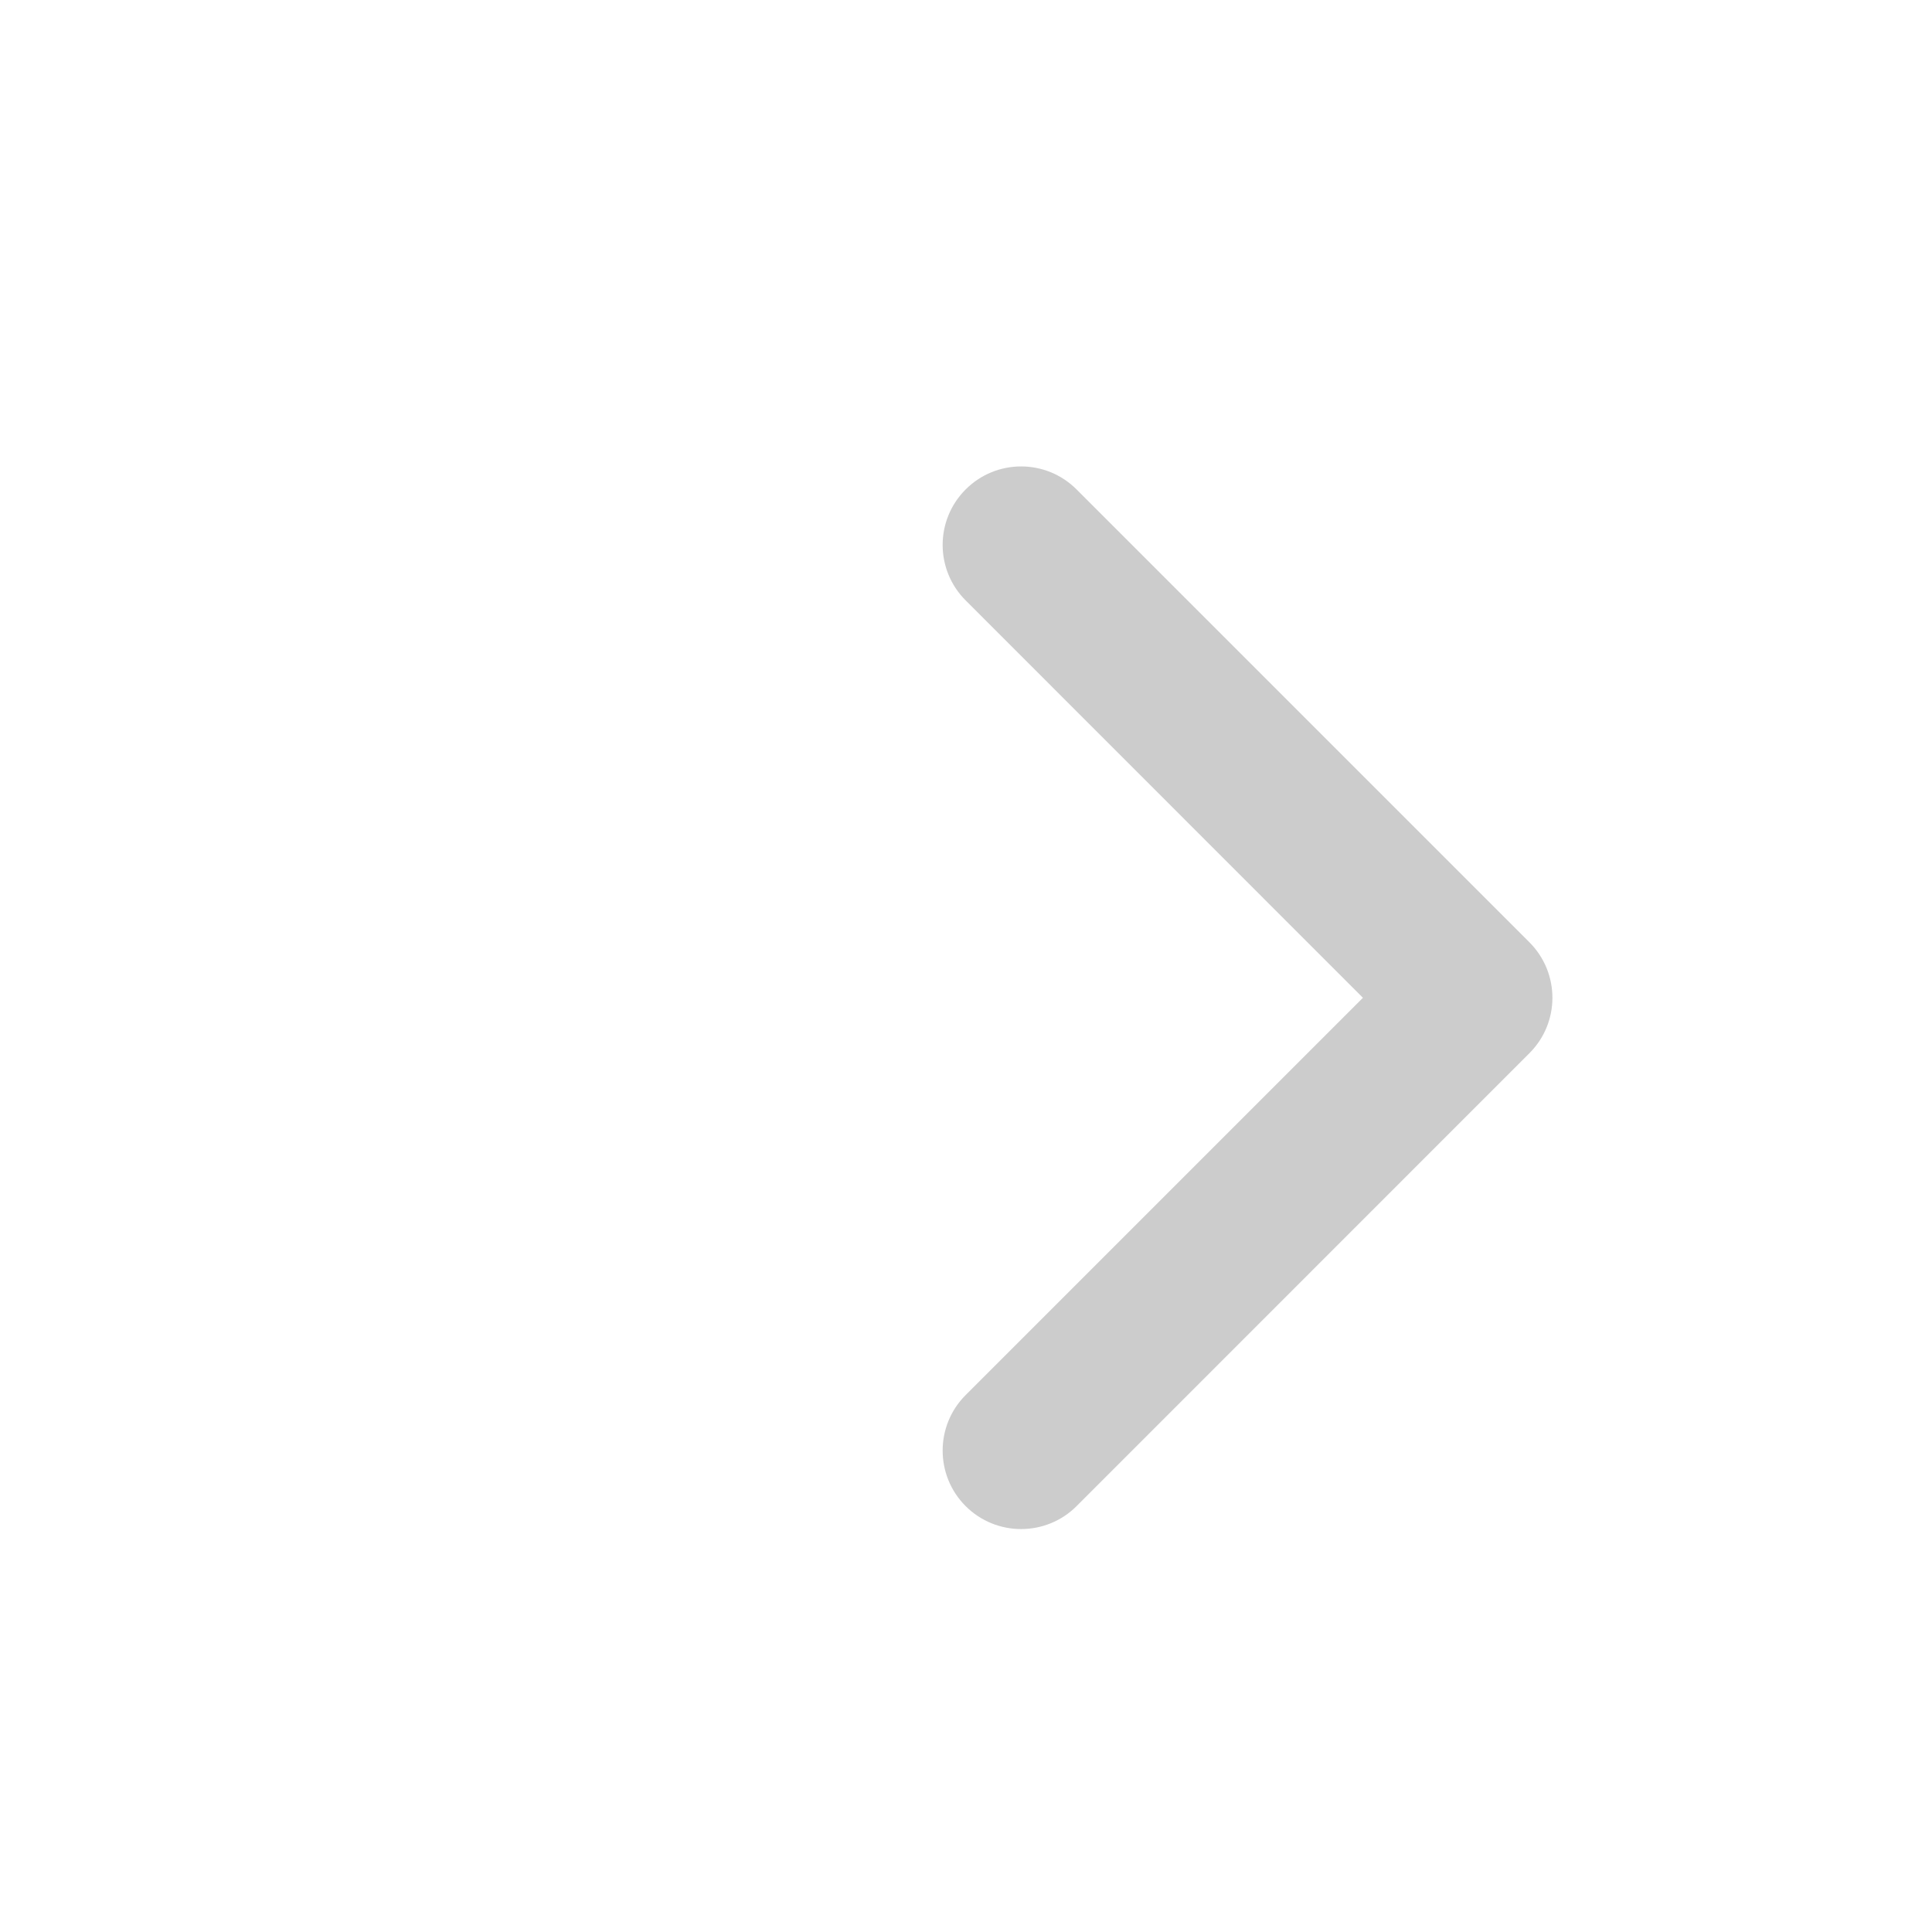
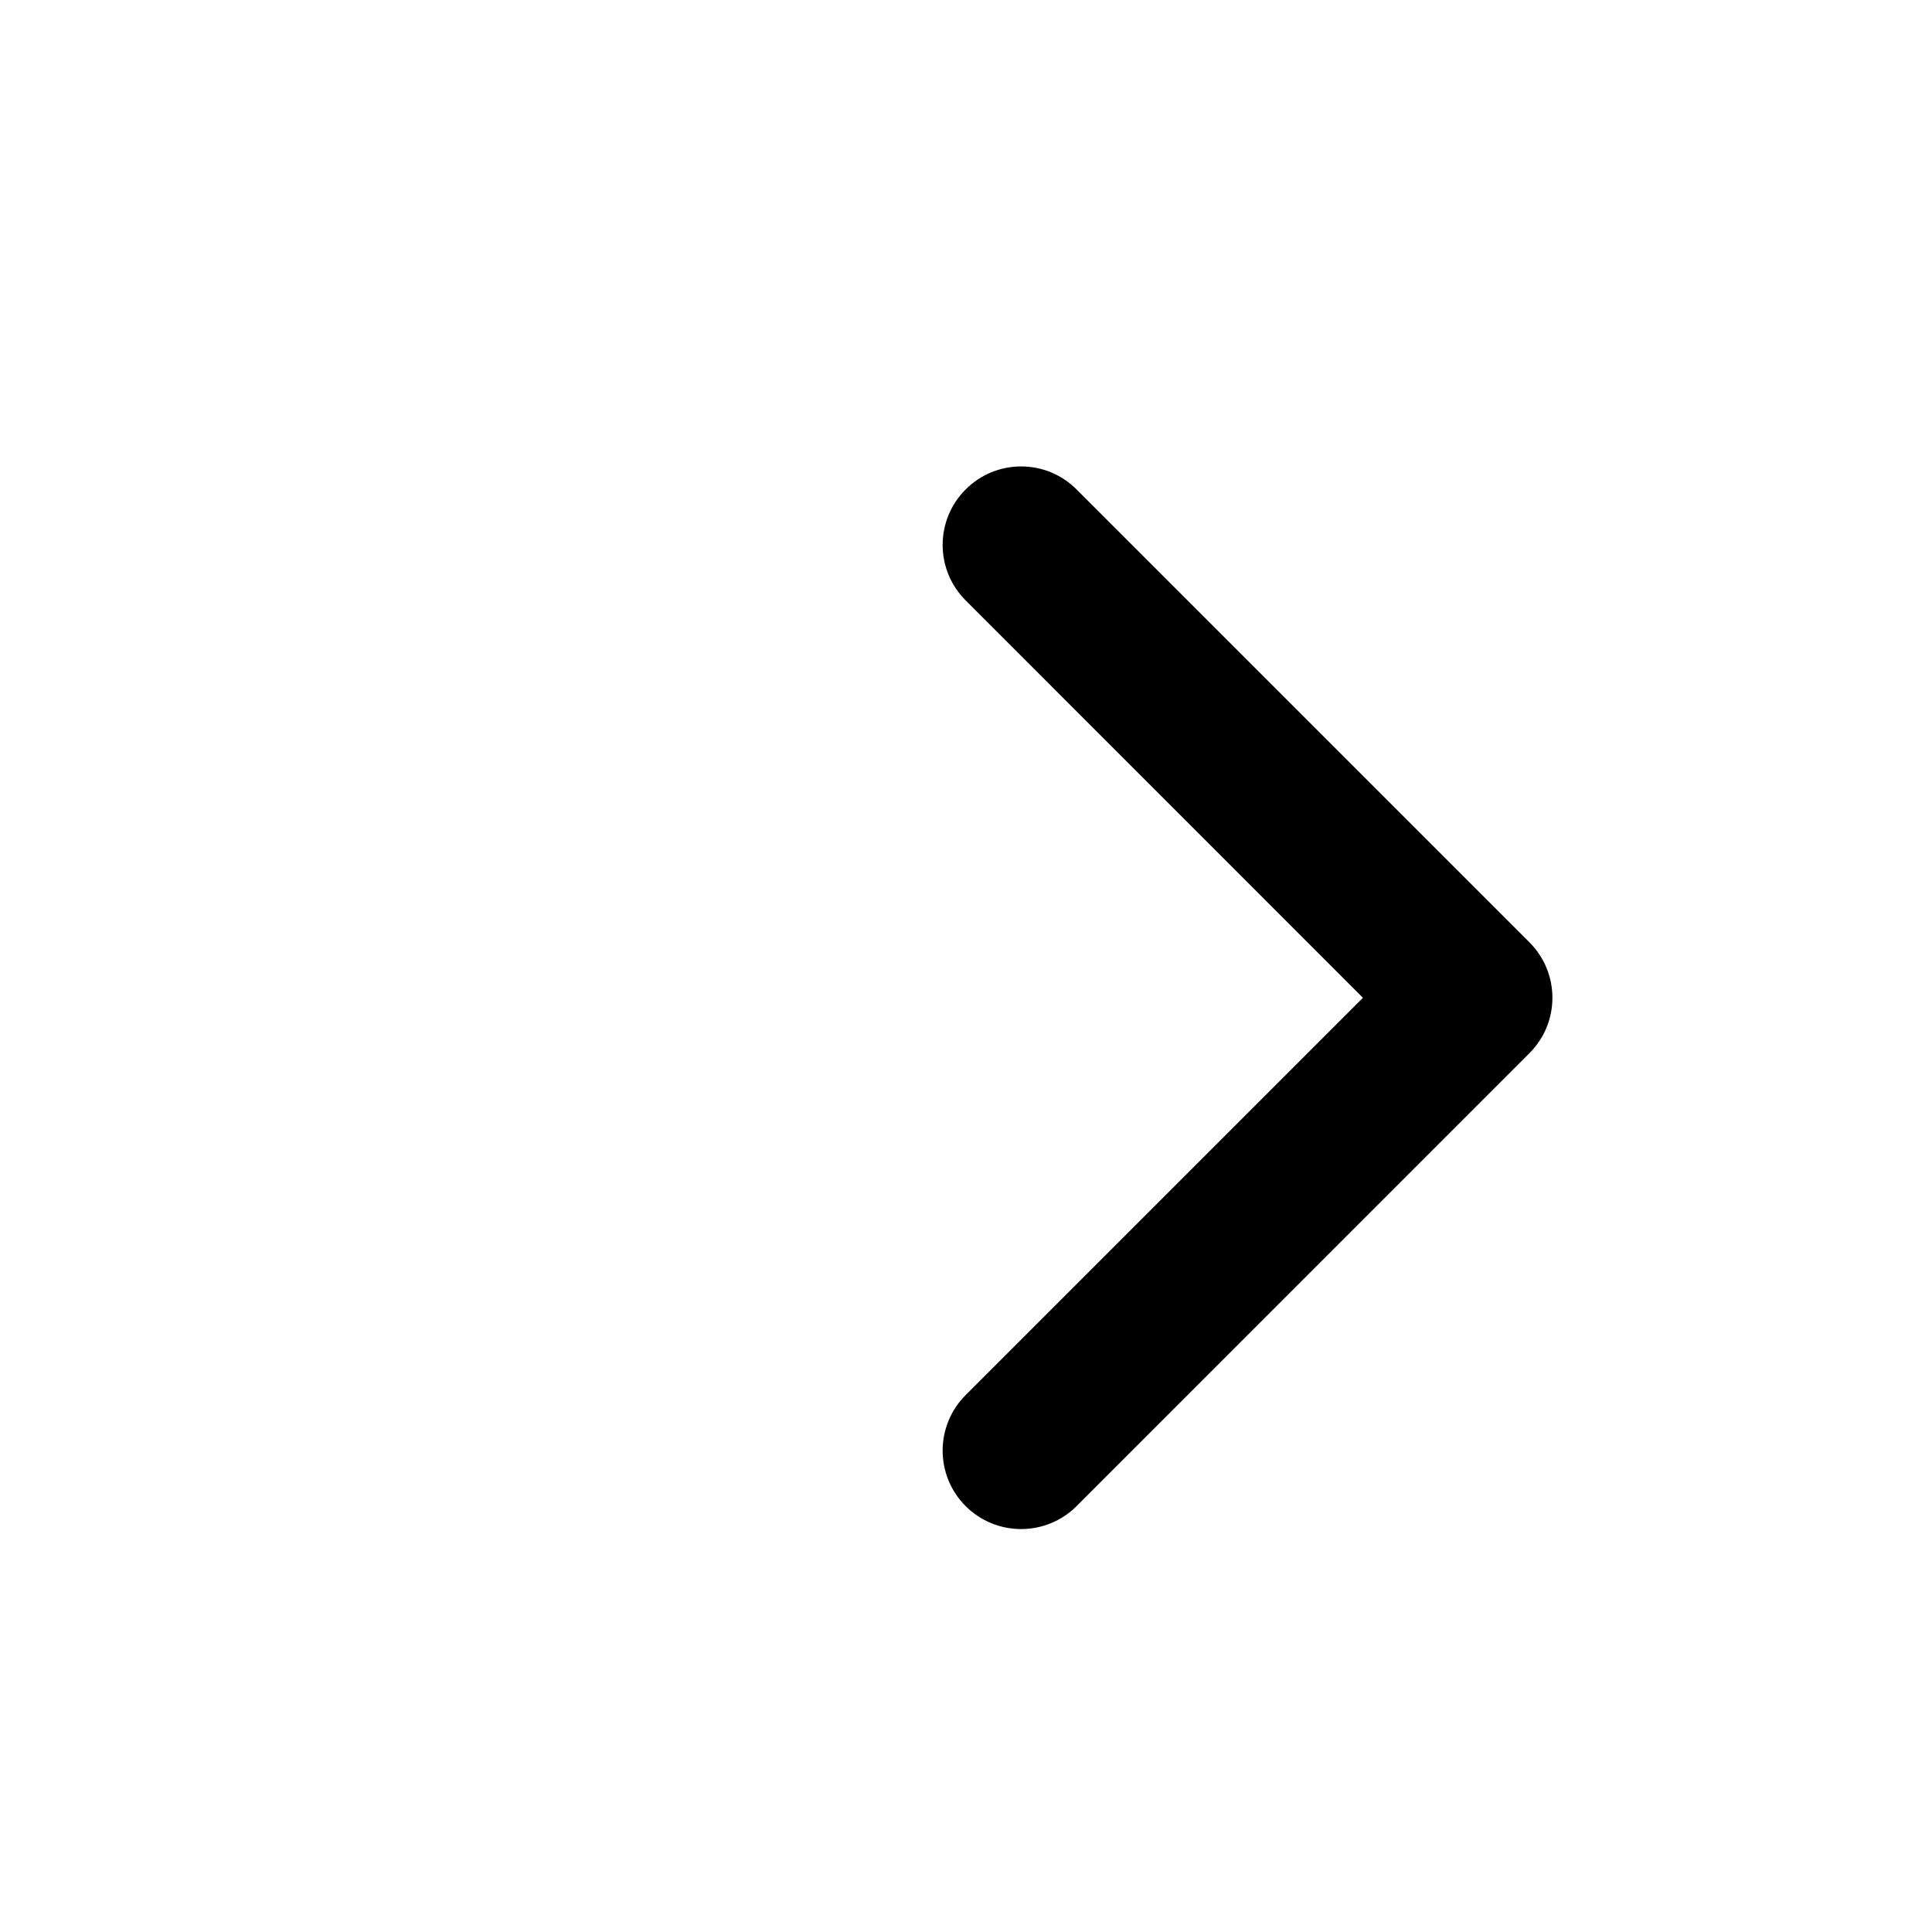
<svg xmlns="http://www.w3.org/2000/svg" width="20" height="20" viewBox="0 0 20 20" fill="none">
-   <g opacity="0.2">
+   <g>
    <path fill-rule="evenodd" clip-rule="evenodd" d="M9.996 5.067C9.679 5.384 9.679 5.898 9.996 6.215L14.109 10.329L9.996 14.442C9.679 14.759 9.679 15.274 9.996 15.591C10.313 15.908 10.828 15.908 11.145 15.591L15.832 10.903C16.15 10.586 16.15 10.072 15.832 9.754L11.145 5.067C10.828 4.749 10.313 4.749 9.996 5.067Z" fill="#000000" />
  </g>
</svg>
